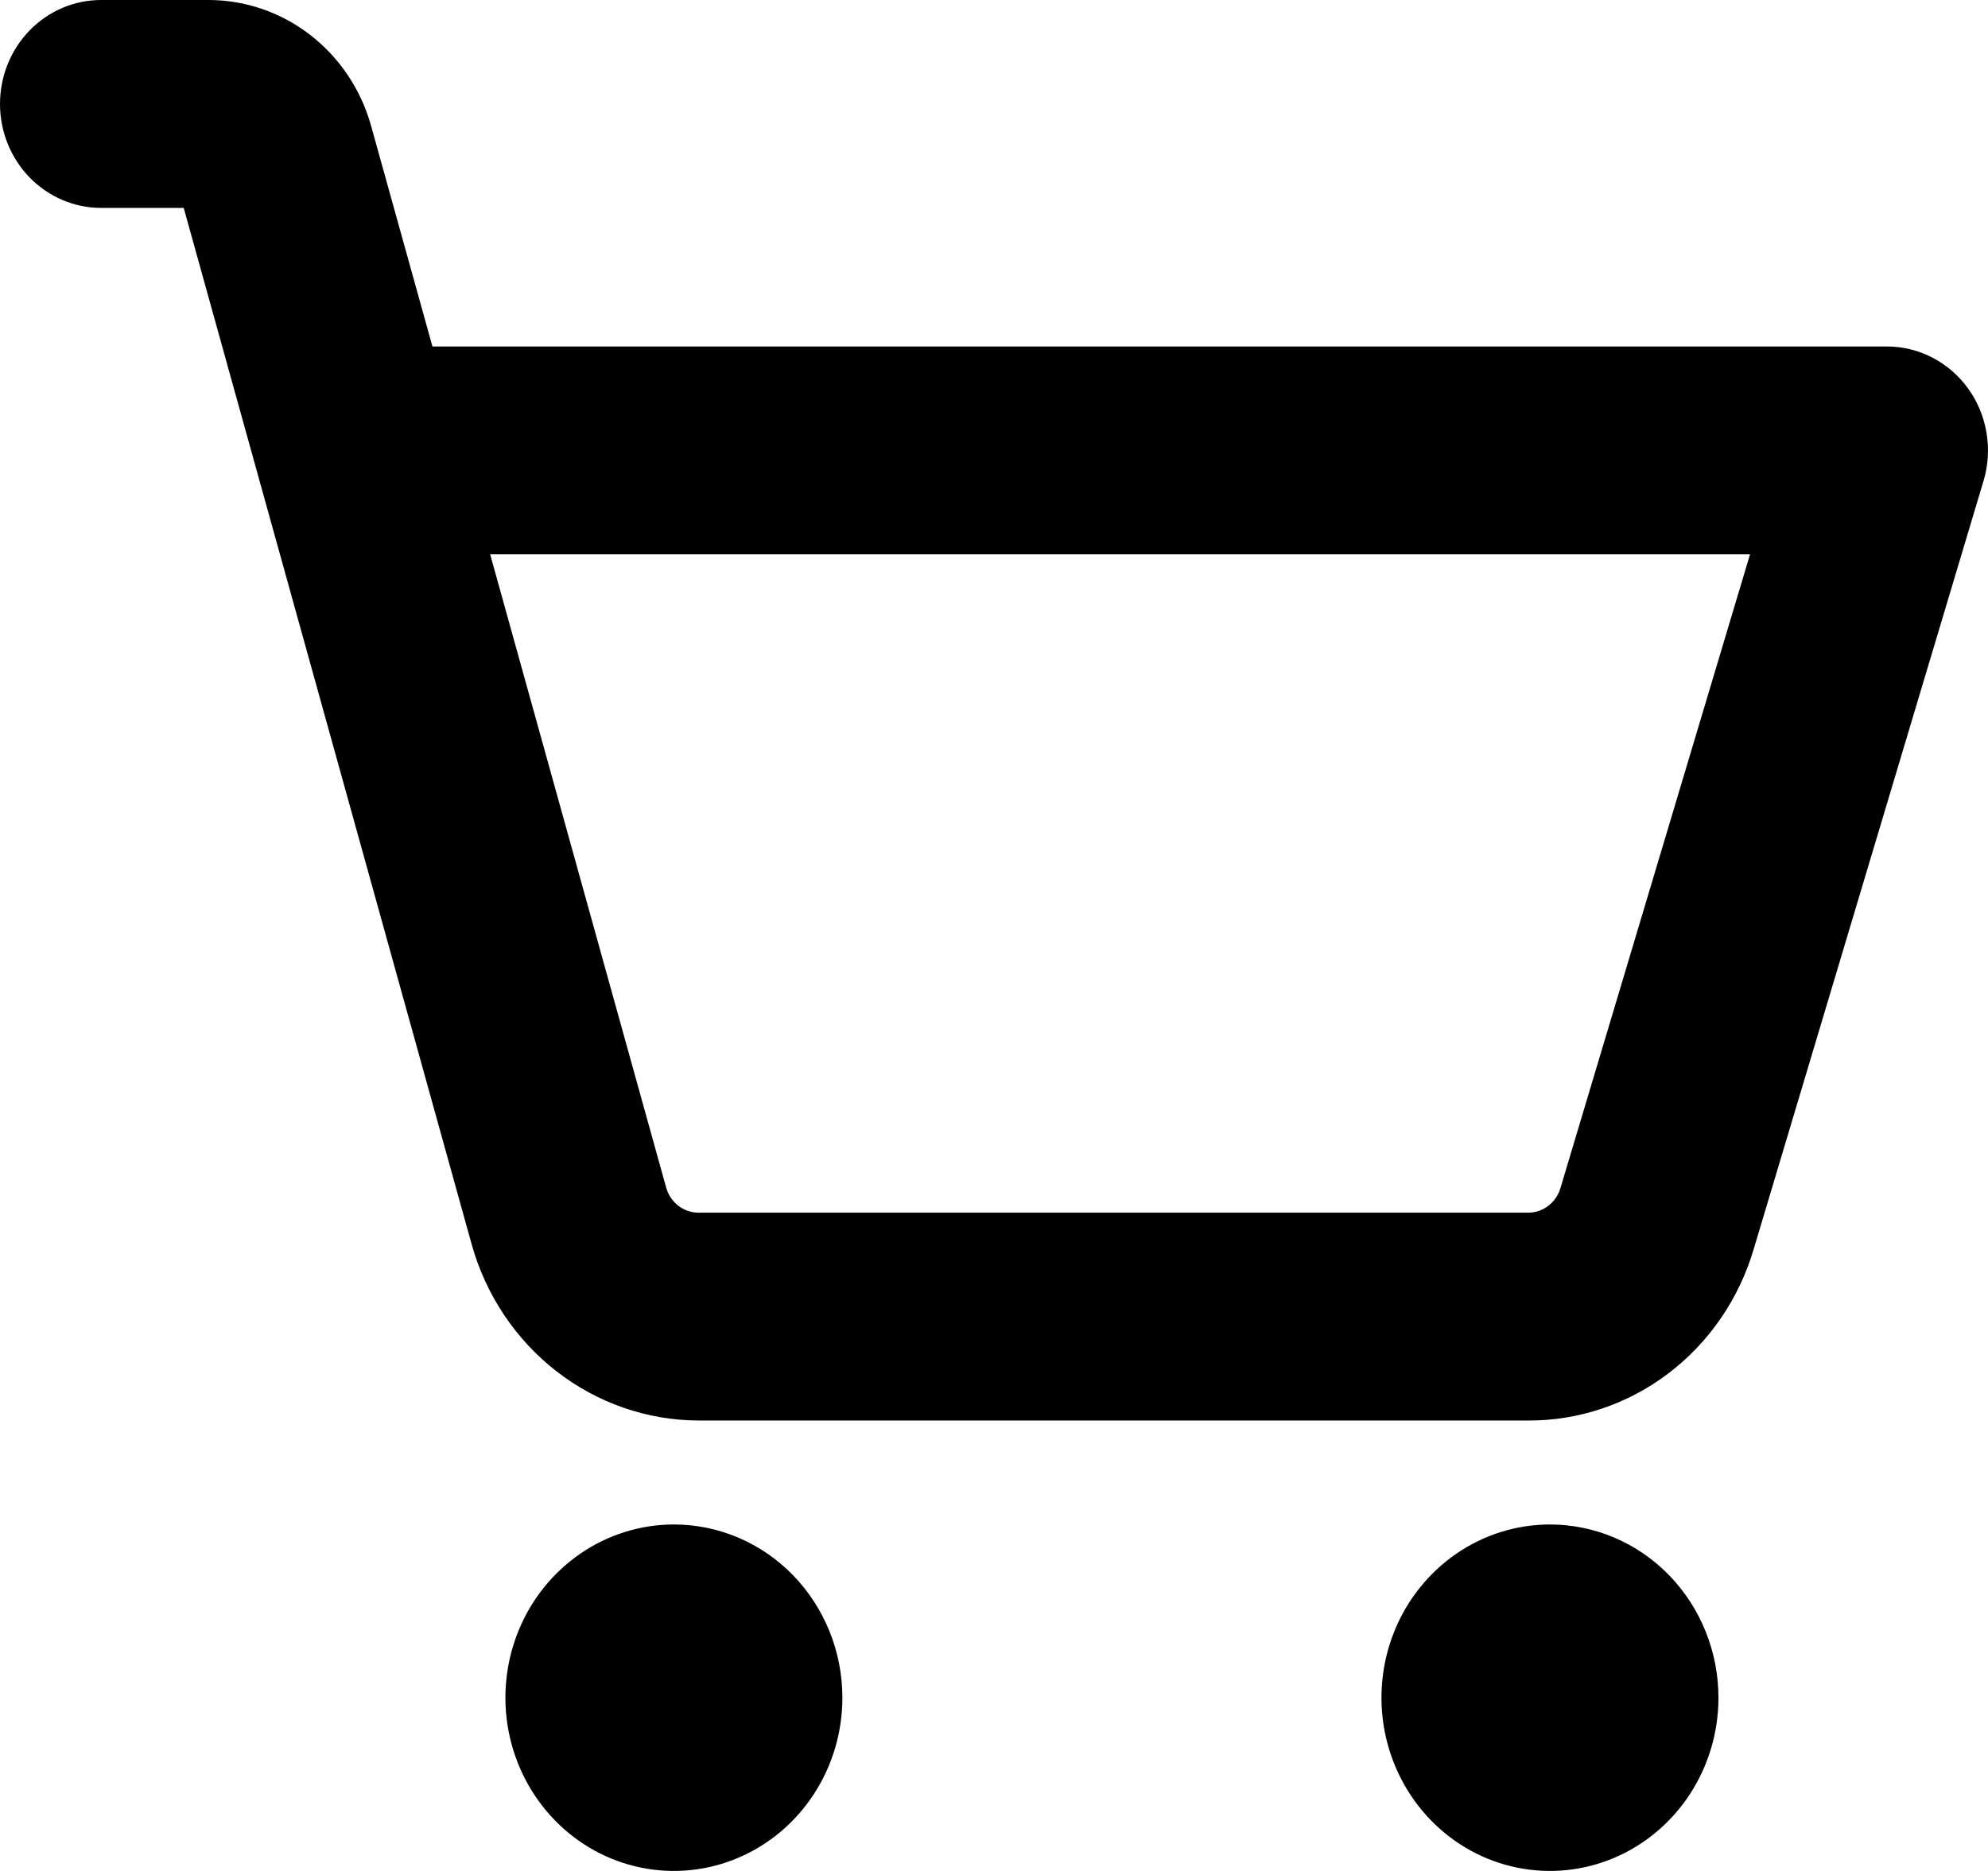
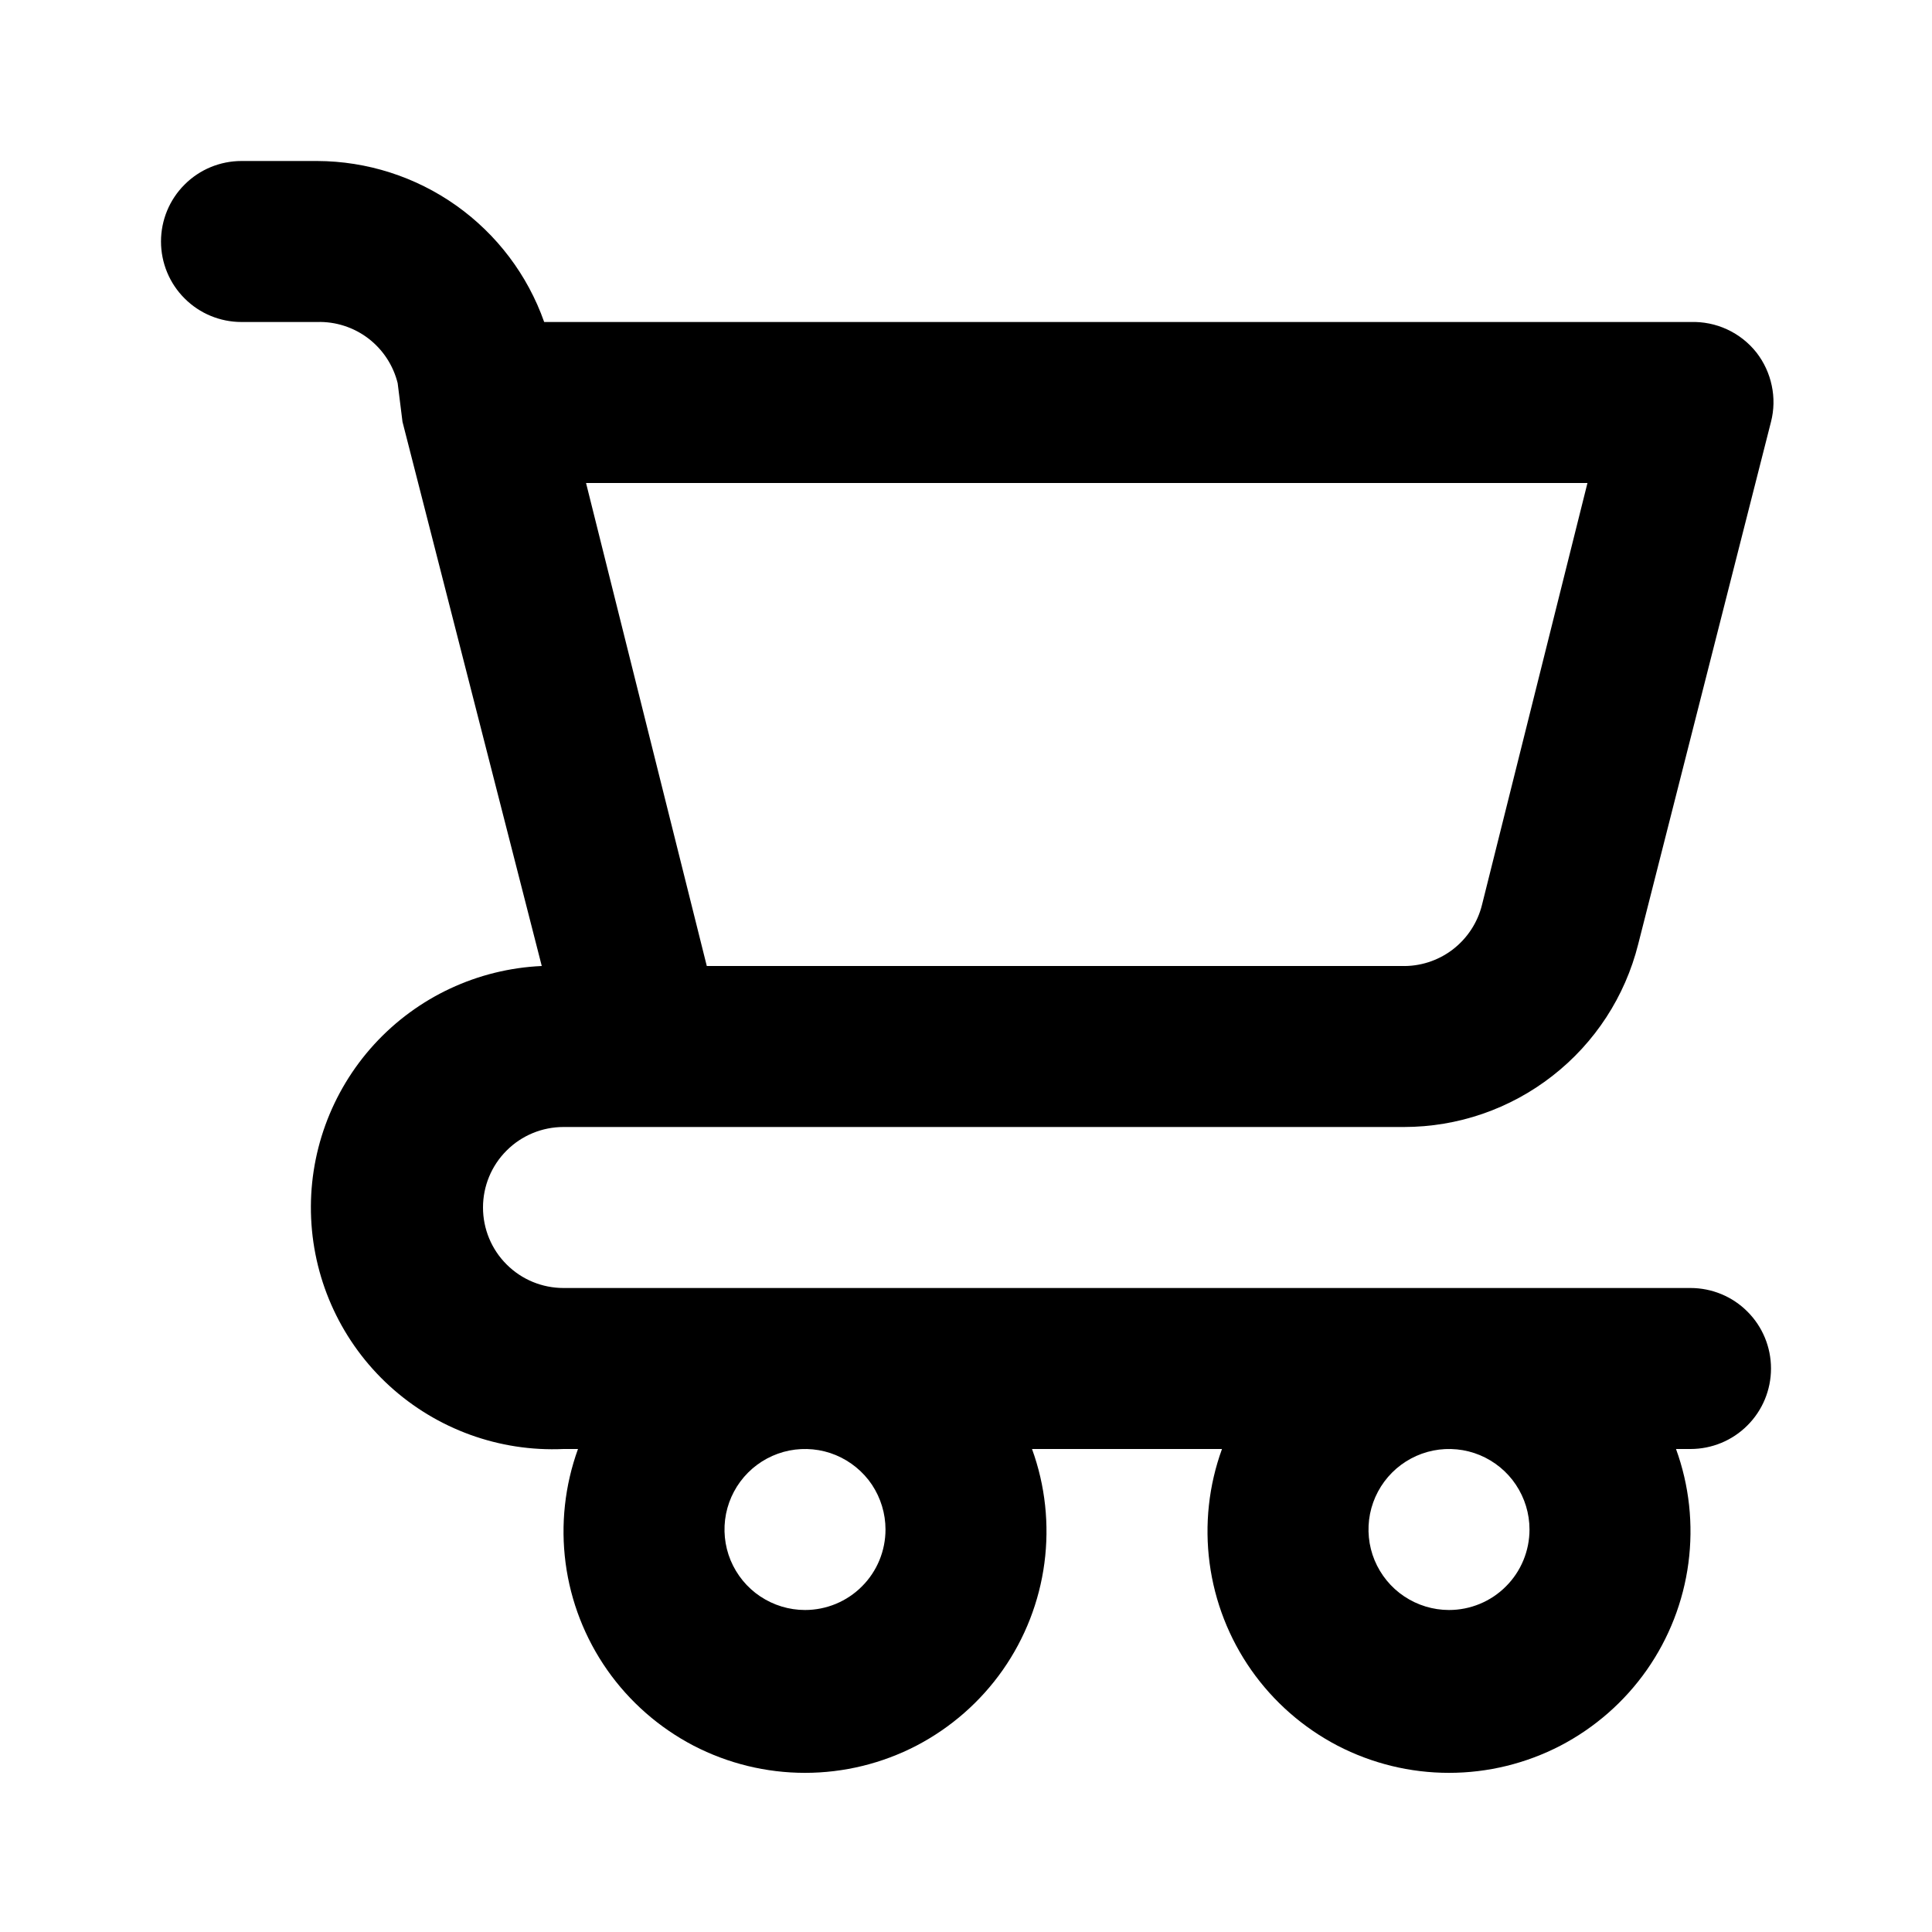
- <svg xmlns="http://www.w3.org/2000/svg" width="34" height="32" viewBox="0 0 34 32" fill="none">
-   <path d="M14.407 29.037C14.407 29.623 14.238 30.196 13.921 30.683C13.604 31.17 13.155 31.55 12.628 31.774C12.101 31.999 11.522 32.057 10.963 31.943C10.404 31.829 9.891 31.547 9.488 31.132C9.085 30.718 8.811 30.19 8.699 29.615C8.588 29.04 8.645 28.445 8.863 27.903C9.081 27.362 9.451 26.899 9.925 26.573C10.398 26.248 10.956 26.074 11.525 26.074C12.29 26.074 13.022 26.386 13.563 26.942C14.103 27.498 14.407 28.251 14.407 29.037ZM26.508 26.074C25.939 26.074 25.381 26.248 24.908 26.573C24.434 26.899 24.064 27.362 23.846 27.903C23.628 28.445 23.571 29.04 23.682 29.615C23.794 30.19 24.068 30.718 24.471 31.132C24.874 31.547 25.387 31.829 25.946 31.943C26.505 32.057 27.084 31.999 27.611 31.774C28.137 31.55 28.587 31.17 28.904 30.683C29.221 30.196 29.39 29.623 29.39 29.037C29.39 28.251 29.086 27.498 28.546 26.942C28.005 26.386 27.273 26.074 26.508 26.074ZM33.923 8.227L29.992 21.367C29.741 22.217 29.23 22.961 28.535 23.489C27.841 24.016 26.999 24.3 26.135 24.296H11.947C11.071 24.293 10.22 23.999 9.52 23.456C8.821 22.914 8.311 22.153 8.068 21.287L3.142 3.556H1.729C1.27 3.556 0.831 3.368 0.506 3.035C0.182 2.701 0 2.249 0 1.778C0 1.306 0.182 0.854 0.506 0.521C0.831 0.187 1.27 0 1.729 0H3.576C4.201 0.002 4.81 0.213 5.309 0.6C5.809 0.988 6.173 1.531 6.346 2.15L7.396 5.926H32.271C32.542 5.926 32.808 5.991 33.05 6.117C33.291 6.242 33.501 6.424 33.662 6.648C33.823 6.871 33.93 7.131 33.975 7.405C34.021 7.679 34.003 7.961 33.923 8.227ZM29.93 9.481H8.383L11.393 20.311C11.427 20.435 11.5 20.544 11.6 20.622C11.7 20.699 11.822 20.741 11.947 20.741H26.135C26.259 20.741 26.379 20.701 26.478 20.625C26.577 20.55 26.651 20.444 26.687 20.323L29.93 9.481Z" fill="black" />
+ <svg xmlns="http://www.w3.org/2000/svg" width="24" height="24" viewBox="0 0 24 24" fill="none">
+   <path d="M21 16H7C6.735 16 6.48 15.895 6.293 15.707C6.105 15.52 6 15.265 6 15C6 14.735 6.105 14.48 6.293 14.293C6.48 14.105 6.735 14 7 14H17.44C18.109 14 18.758 13.777 19.285 13.365C19.813 12.954 20.187 12.379 20.35 11.73L22 5.24C22.038 5.092 22.041 4.938 22.009 4.789C21.978 4.64 21.913 4.5 21.82 4.38C21.723 4.257 21.598 4.158 21.455 4.092C21.313 4.026 21.157 3.995 21 4H6.76C6.554 3.416 6.172 2.911 5.667 2.553C5.162 2.195 4.559 2.002 3.94 2H3C2.735 2 2.48 2.105 2.293 2.293C2.105 2.48 2 2.735 2 3C2 3.265 2.105 3.52 2.293 3.707C2.48 3.895 2.735 4 3 4H3.94C4.168 3.993 4.392 4.065 4.574 4.203C4.756 4.342 4.885 4.538 4.94 4.76L5 5.24L6.73 12C5.934 12.036 5.186 12.386 4.648 12.974C4.111 13.562 3.829 14.339 3.865 15.135C3.901 15.931 4.251 16.68 4.839 17.217C5.427 17.754 6.204 18.036 7 18H7.18C7.016 18.453 6.963 18.939 7.026 19.417C7.089 19.895 7.267 20.351 7.543 20.745C7.82 21.14 8.188 21.462 8.615 21.685C9.043 21.907 9.518 22.023 10 22.023C10.482 22.023 10.957 21.907 11.385 21.685C11.812 21.462 12.18 21.14 12.457 20.745C12.733 20.351 12.911 19.895 12.974 19.417C13.037 18.939 12.985 18.453 12.82 18H15.18C15.015 18.453 14.963 18.939 15.026 19.417C15.089 19.895 15.267 20.351 15.543 20.745C15.82 21.14 16.188 21.462 16.615 21.685C17.043 21.907 17.518 22.023 18 22.023C18.482 22.023 18.957 21.907 19.385 21.685C19.812 21.462 20.18 21.14 20.457 20.745C20.733 20.351 20.911 19.895 20.974 19.417C21.037 18.939 20.985 18.453 20.82 18H21C21.265 18 21.52 17.895 21.707 17.707C21.895 17.52 22 17.265 22 17C22 16.735 21.895 16.48 21.707 16.293C21.52 16.105 21.265 16 21 16ZM19.72 6L18.41 11.24C18.355 11.462 18.226 11.658 18.044 11.797C17.862 11.935 17.638 12.007 17.41 12H8.78L7.28 6H19.72ZM10 20C9.802 20 9.609 19.941 9.444 19.831C9.28 19.722 9.152 19.565 9.076 19.383C9 19.2 8.981 18.999 9.019 18.805C9.058 18.611 9.153 18.433 9.293 18.293C9.433 18.153 9.611 18.058 9.805 18.019C9.999 17.981 10.2 18 10.383 18.076C10.565 18.152 10.722 18.28 10.832 18.444C10.941 18.609 11 18.802 11 19C11 19.265 10.895 19.52 10.707 19.707C10.52 19.895 10.265 20 10 20ZM18 20C17.802 20 17.609 19.941 17.444 19.831C17.28 19.722 17.152 19.565 17.076 19.383C17 19.2 16.981 18.999 17.019 18.805C17.058 18.611 17.153 18.433 17.293 18.293C17.433 18.153 17.611 18.058 17.805 18.019C17.999 17.981 18.2 18 18.383 18.076C18.565 18.152 18.722 18.28 18.831 18.444C18.941 18.609 19 18.802 19 19C19 19.265 18.895 19.52 18.707 19.707C18.52 19.895 18.265 20 18 20Z" fill="black" />
</svg>
